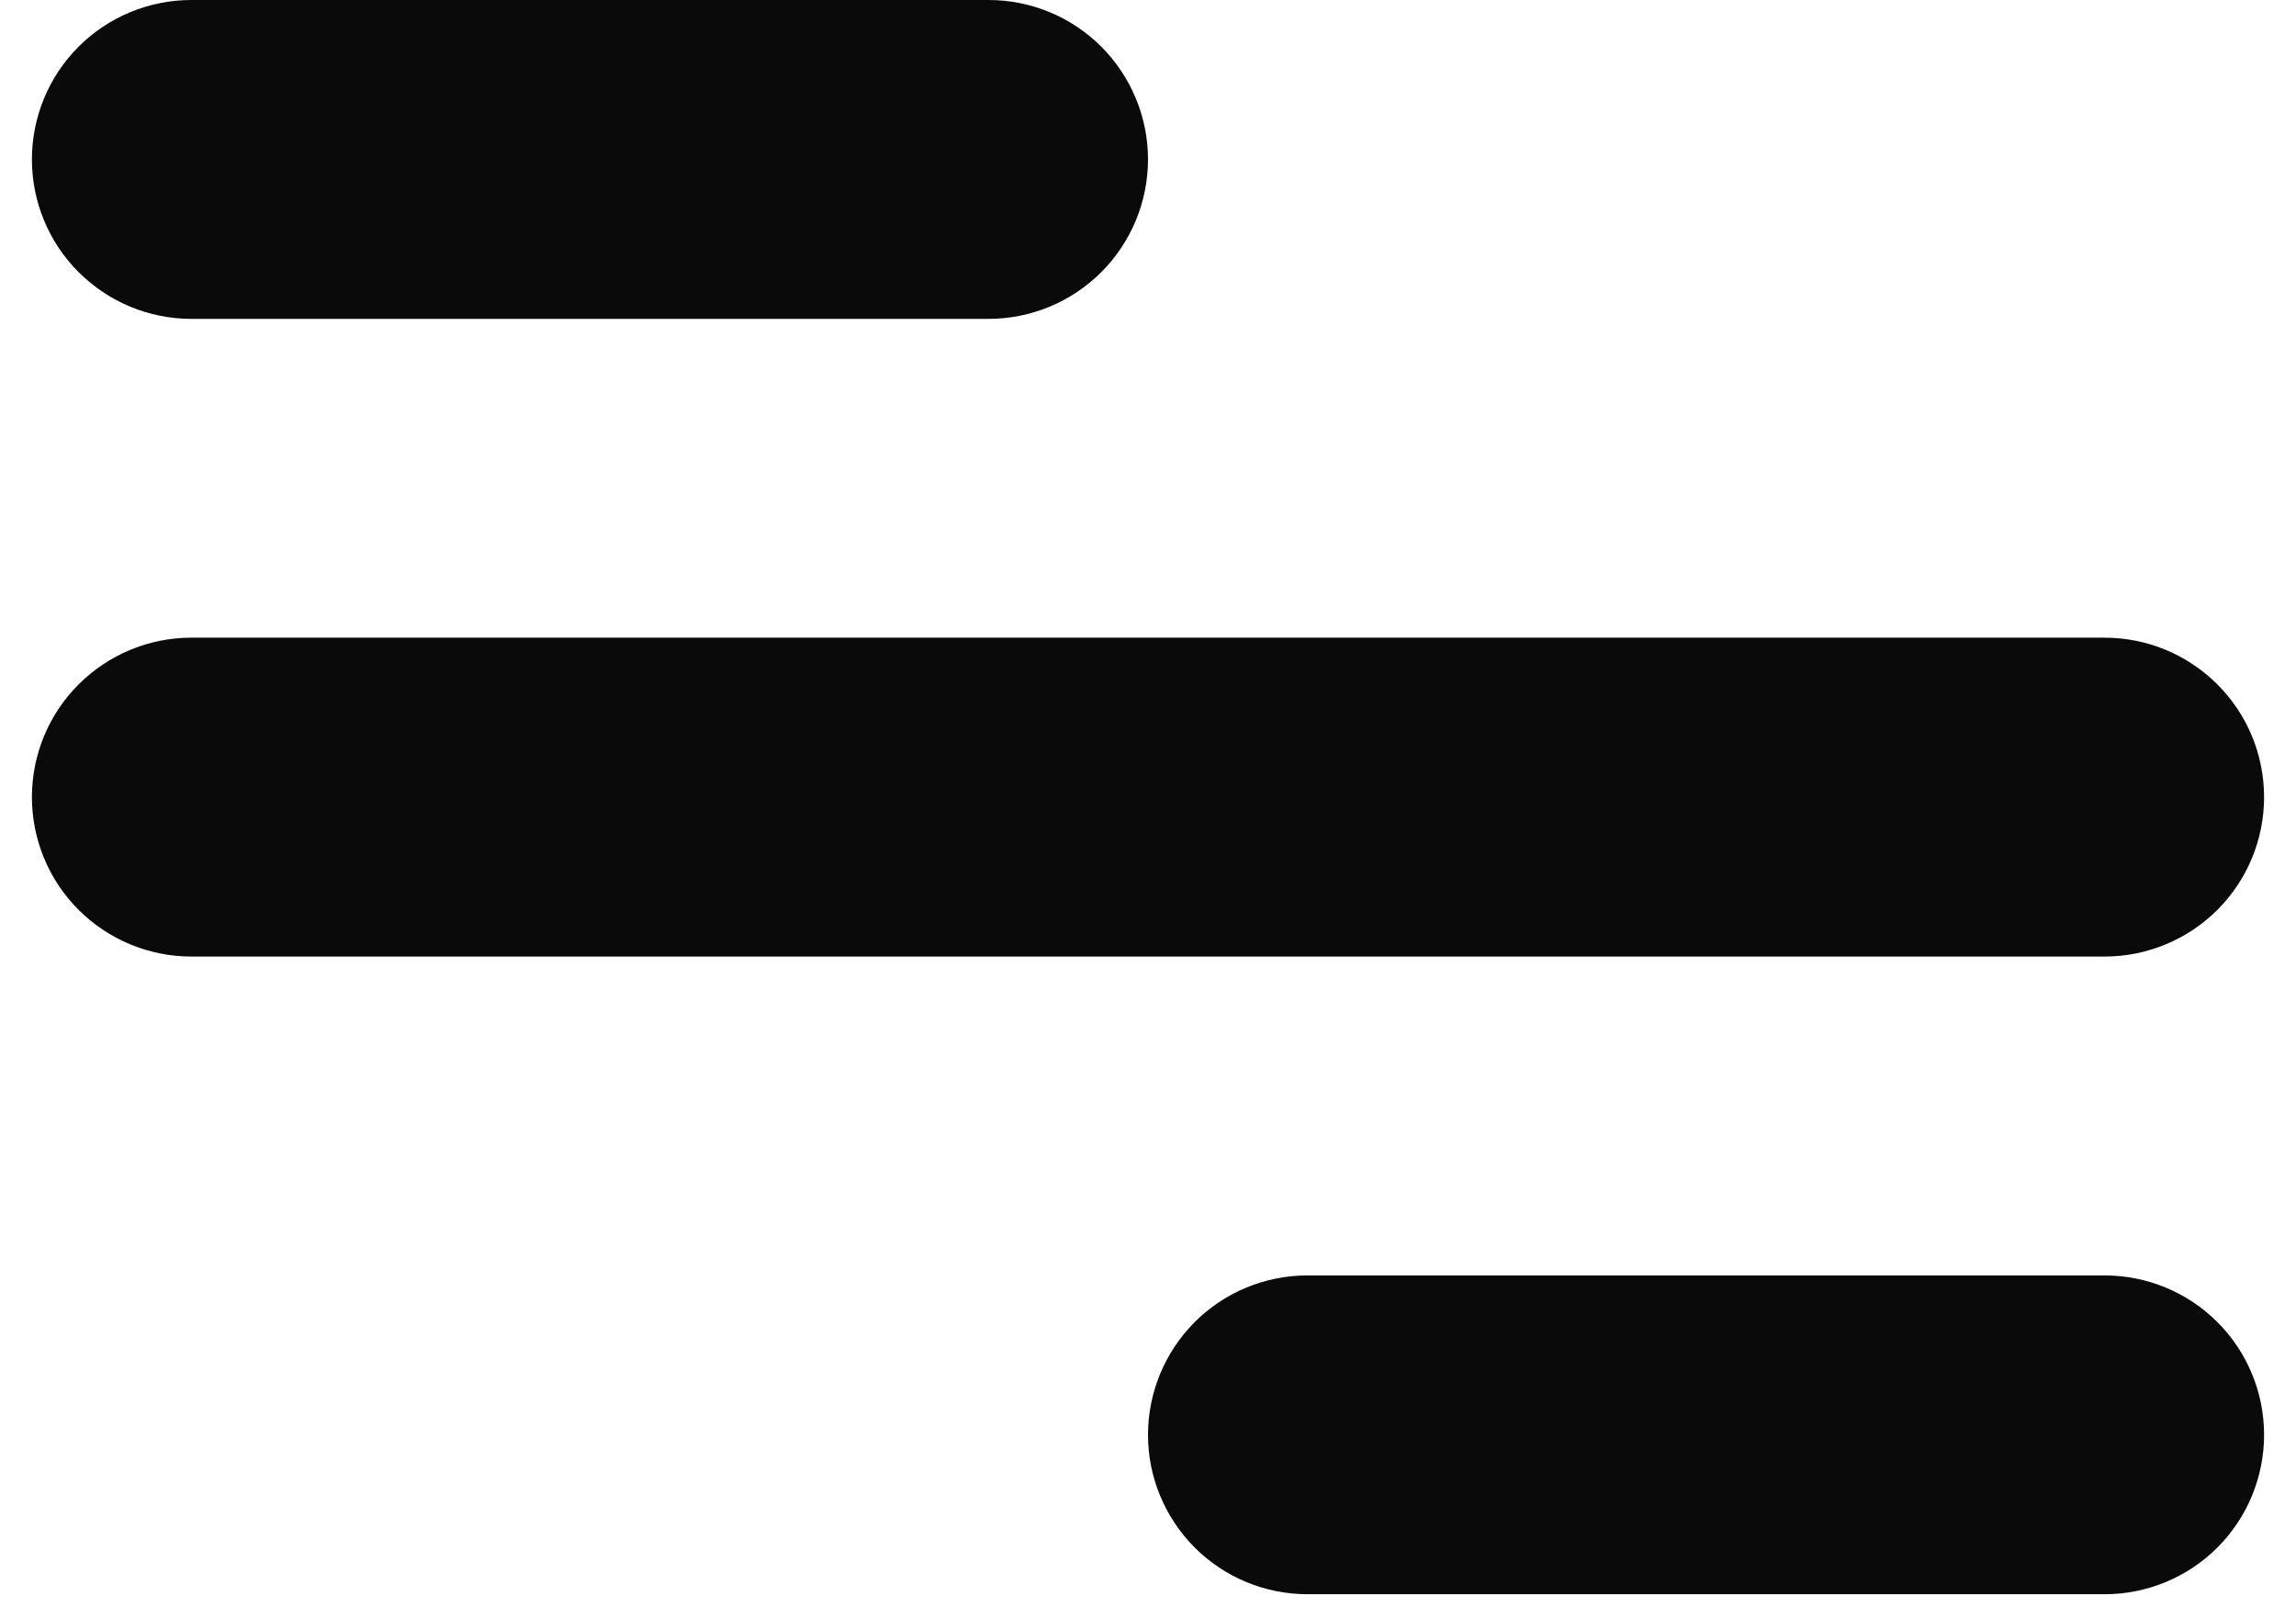
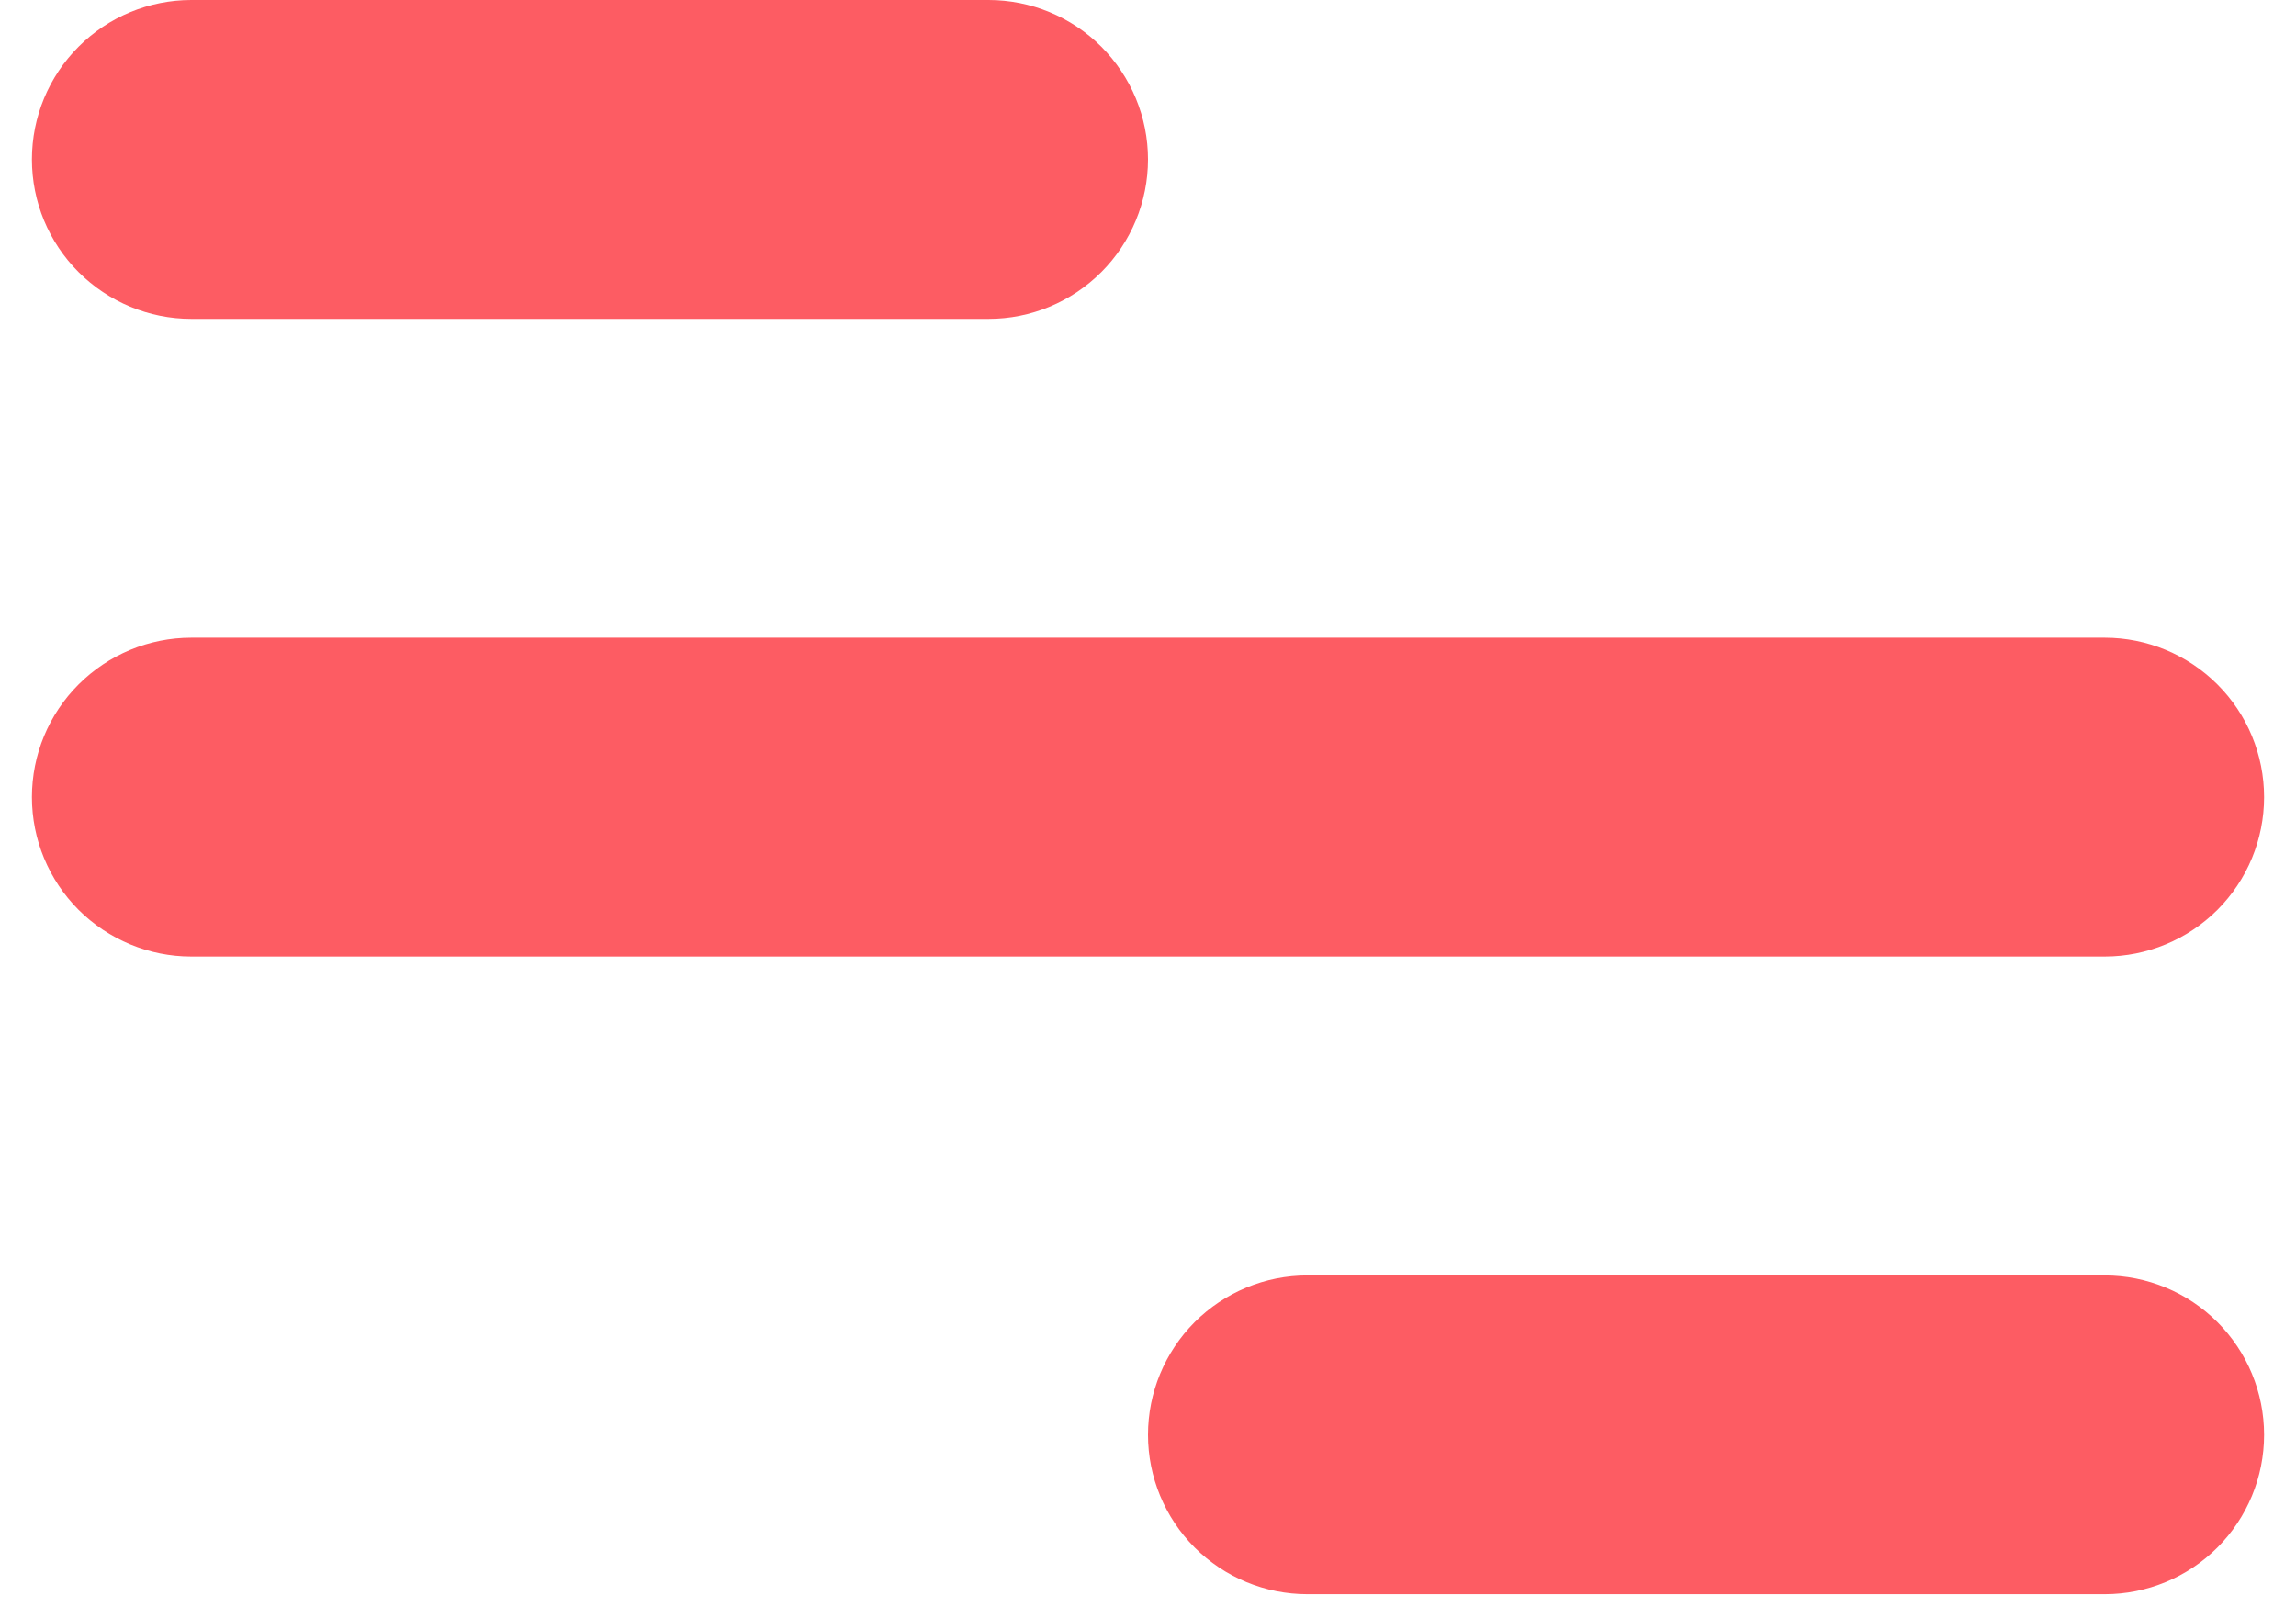
<svg xmlns="http://www.w3.org/2000/svg" width="30" height="21" viewBox="0 0 30 21" fill="none">
-   <path d="M2.5 0H12.917C13.469 0 13.999 0.219 14.39 0.61C14.78 1.001 15 1.531 15 2.083C15 2.636 14.78 3.166 14.39 3.556C13.999 3.947 13.469 4.167 12.917 4.167H2.5C1.947 4.167 1.418 3.947 1.027 3.556C0.636 3.166 0.417 2.636 0.417 2.083C0.417 1.531 0.636 1.001 1.027 0.61C1.418 0.219 1.947 0 2.5 0ZM17.083 16.667H27.5C28.052 16.667 28.582 16.886 28.973 17.277C29.364 17.668 29.583 18.198 29.583 18.75C29.583 19.302 29.364 19.832 28.973 20.223C28.582 20.614 28.052 20.833 27.5 20.833H17.083C16.531 20.833 16.001 20.614 15.61 20.223C15.22 19.832 15 19.302 15 18.75C15 18.198 15.22 17.668 15.61 17.277C16.001 16.886 16.531 16.667 17.083 16.667ZM2.5 8.333H27.5C28.052 8.333 28.582 8.553 28.973 8.944C29.364 9.334 29.583 9.864 29.583 10.417C29.583 10.969 29.364 11.499 28.973 11.89C28.582 12.28 28.052 12.5 27.5 12.5H2.5C1.947 12.5 1.418 12.28 1.027 11.89C0.636 11.499 0.417 10.969 0.417 10.417C0.417 9.864 0.636 9.334 1.027 8.944C1.418 8.553 1.947 8.333 2.5 8.333Z" fill="#0a0a0b" />
+   <path d="M2.5 0H12.917C13.469 0 13.999 0.219 14.39 0.61C14.78 1.001 15 1.531 15 2.083C15 2.636 14.78 3.166 14.39 3.556C13.999 3.947 13.469 4.167 12.917 4.167H2.5C1.947 4.167 1.418 3.947 1.027 3.556C0.636 3.166 0.417 2.636 0.417 2.083C0.417 1.531 0.636 1.001 1.027 0.61C1.418 0.219 1.947 0 2.5 0ZM17.083 16.667H27.5C28.052 16.667 28.582 16.886 28.973 17.277C29.364 17.668 29.583 18.198 29.583 18.75C29.583 19.302 29.364 19.832 28.973 20.223C28.582 20.614 28.052 20.833 27.5 20.833H17.083C16.531 20.833 16.001 20.614 15.61 20.223C15.22 19.832 15 19.302 15 18.75C15 18.198 15.22 17.668 15.61 17.277C16.001 16.886 16.531 16.667 17.083 16.667ZM2.5 8.333H27.5C28.052 8.333 28.582 8.553 28.973 8.944C29.364 9.334 29.583 9.864 29.583 10.417C29.583 10.969 29.364 11.499 28.973 11.89C28.582 12.28 28.052 12.5 27.5 12.5H2.5C1.947 12.5 1.418 12.28 1.027 11.89C0.636 11.499 0.417 10.969 0.417 10.417C0.417 9.864 0.636 9.334 1.027 8.944C1.418 8.553 1.947 8.333 2.5 8.333Z" fill="#FD5C63" />
</svg>
